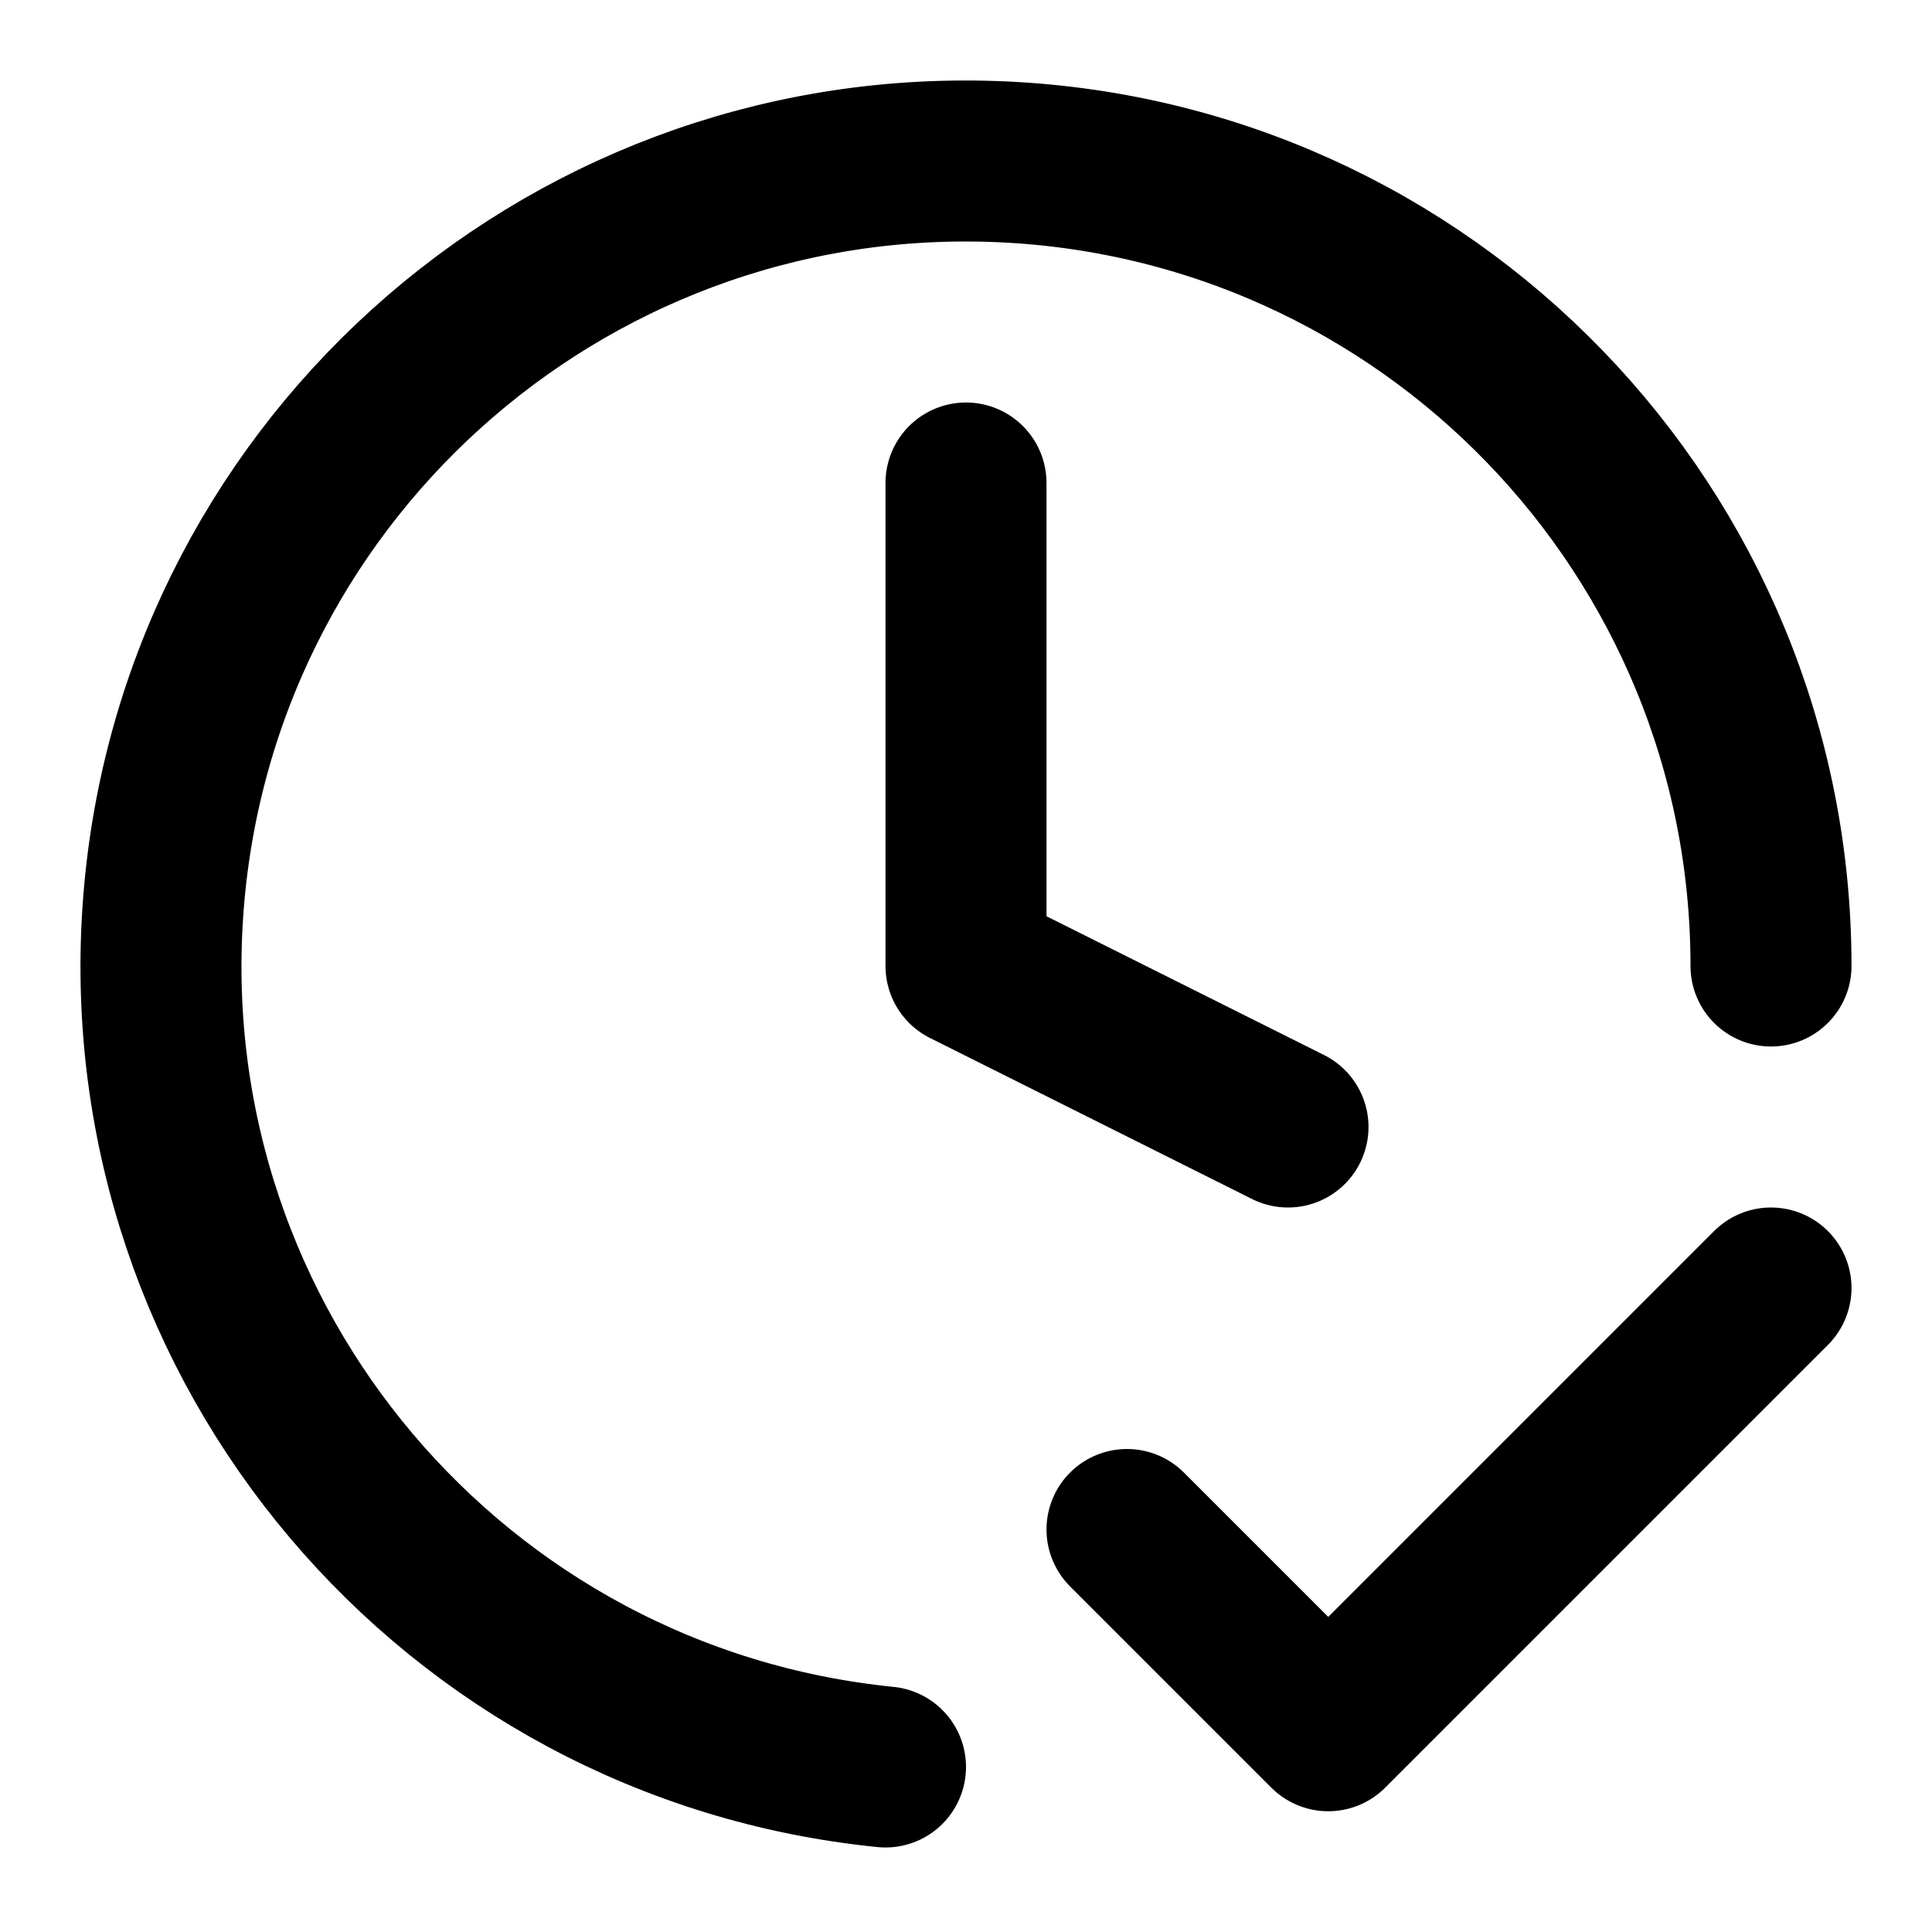
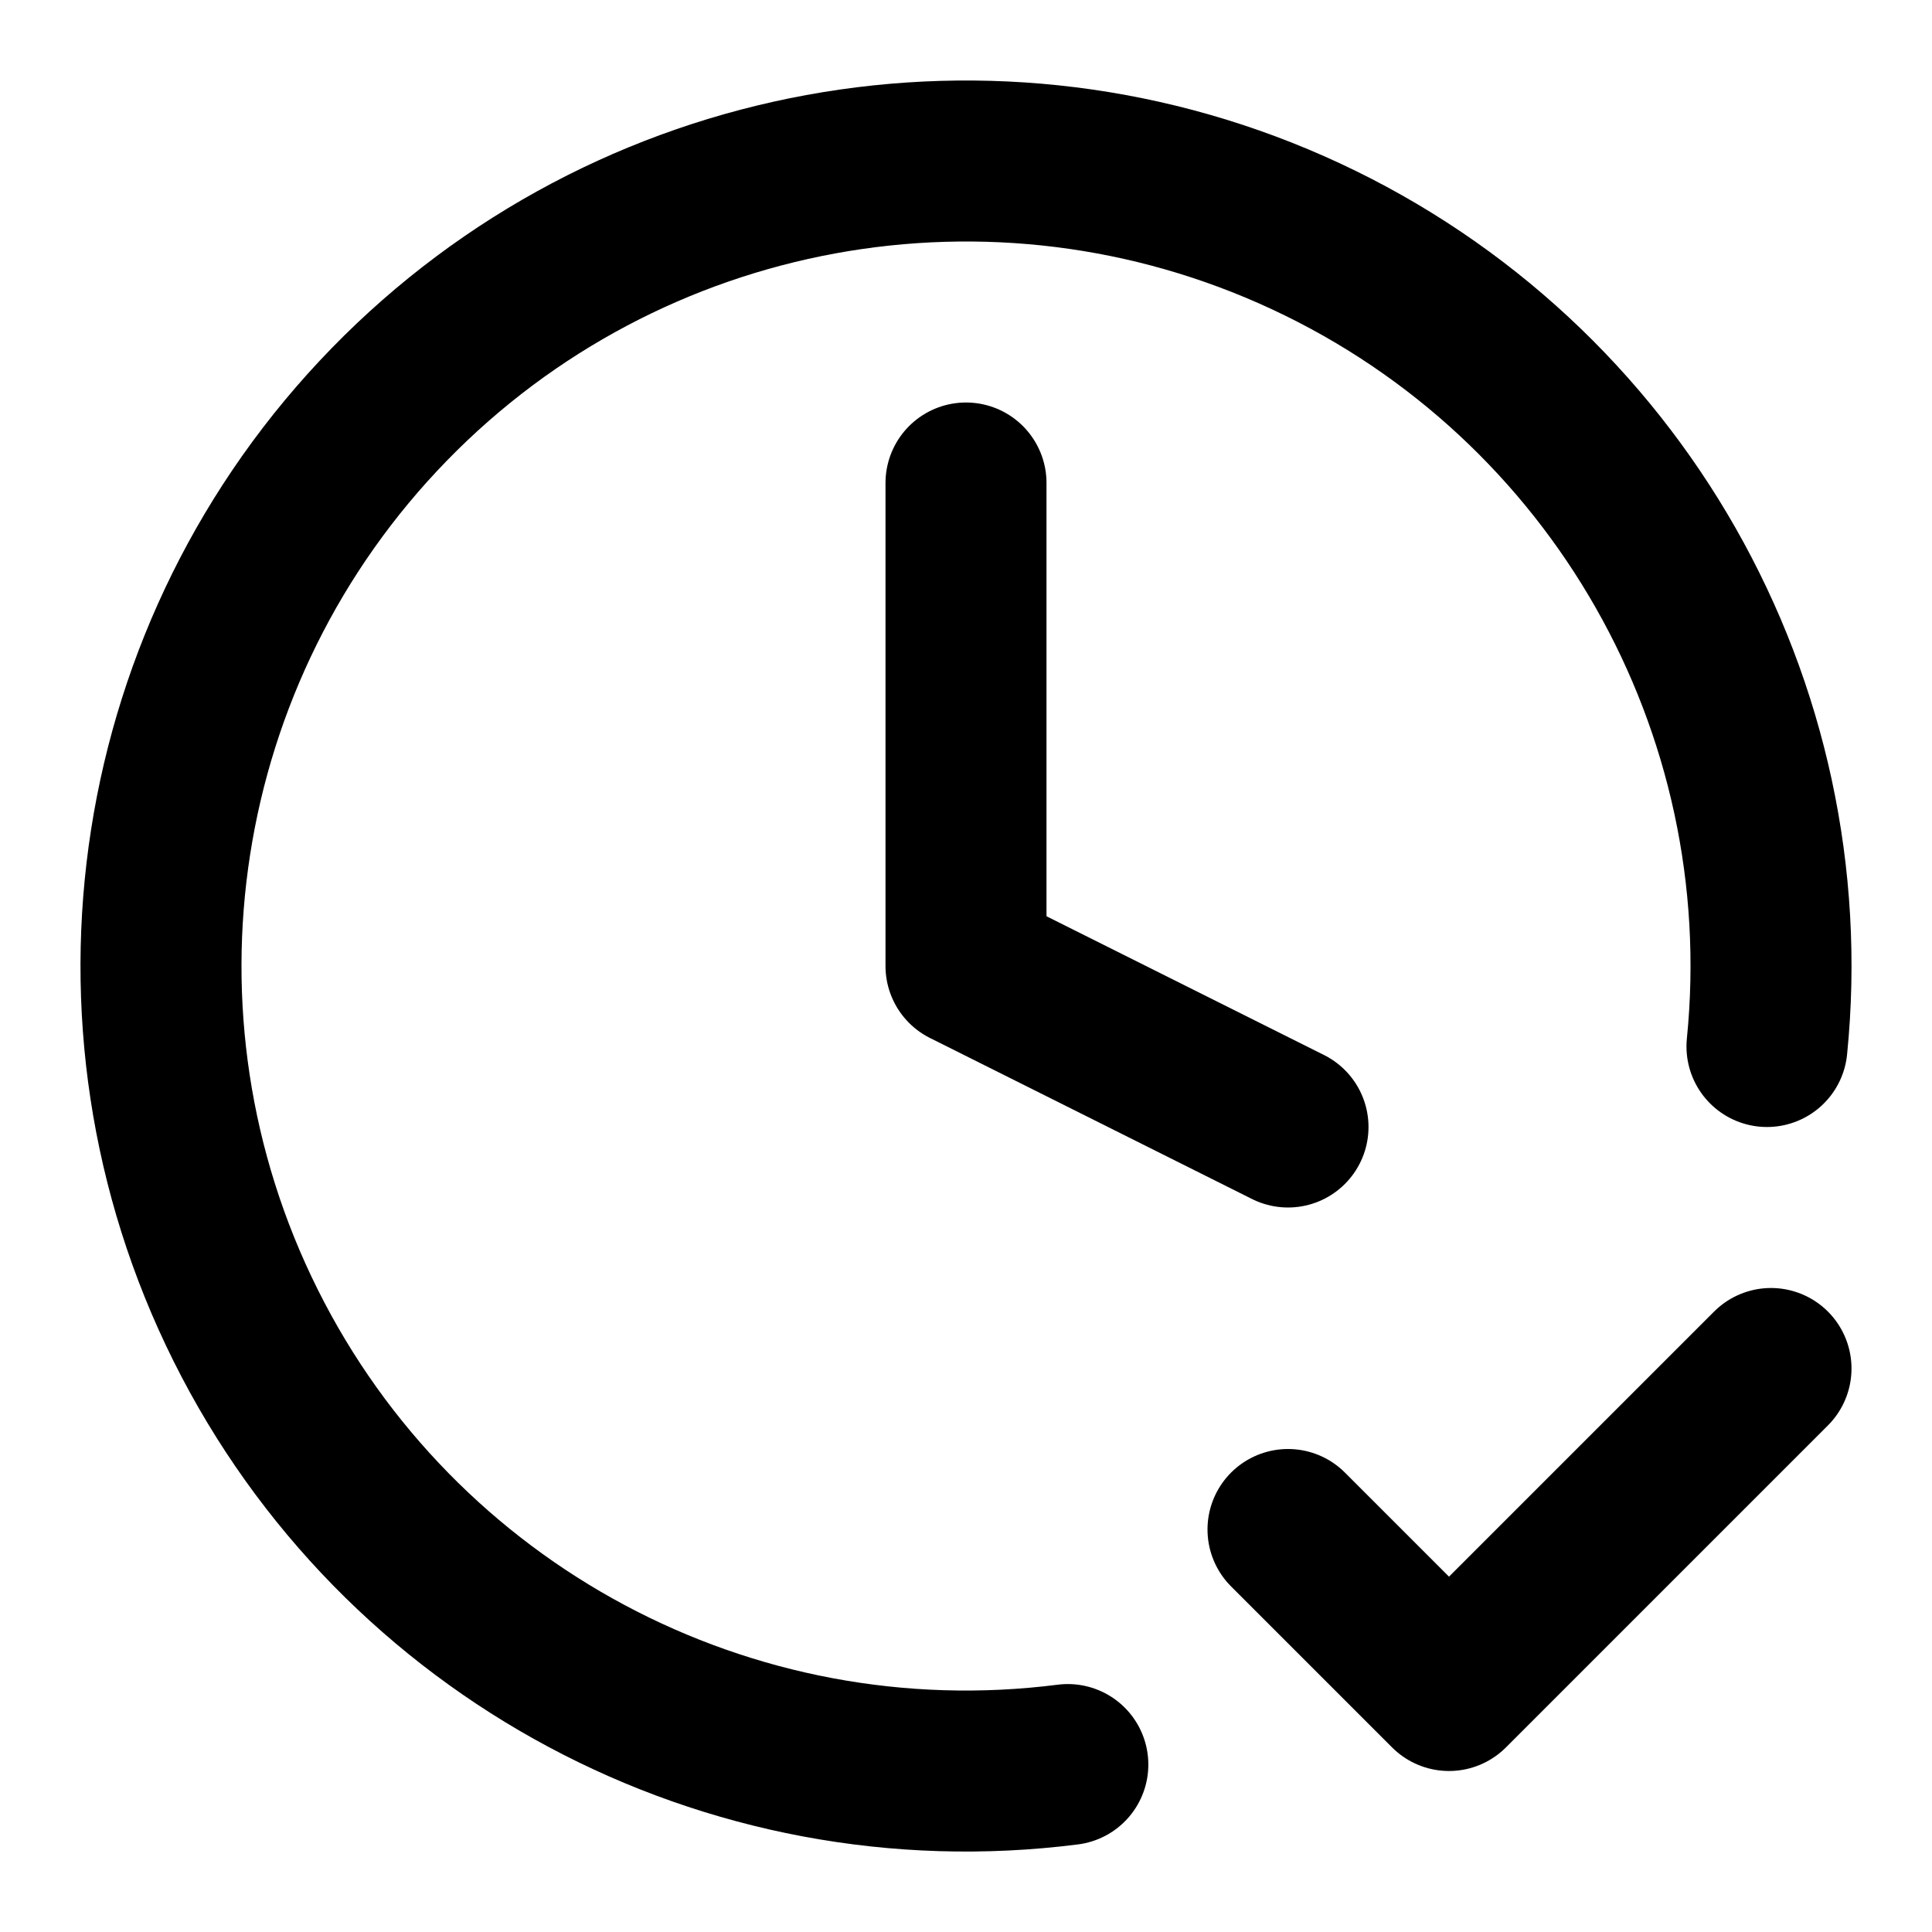
<svg xmlns="http://www.w3.org/2000/svg" fill="none" stroke="currentColor" stroke-linecap="round" stroke-linejoin="round" stroke-width="2" class="lucide lucide-clock-check" viewBox="0 0 24 24">
-   <path d="M12 6v6l4 2" />
-   <path d="M22 12a10 10 0 1 0-11 9.95" />
-   <path d="m22 16-5.5 5.5L14 19" />
+   <path d="M21.95 13a10 10 0 1 0-8.685 8.92" />
+   <path d="M12 6v6l4 2M16 19l2 2 4-4" />
</svg>
